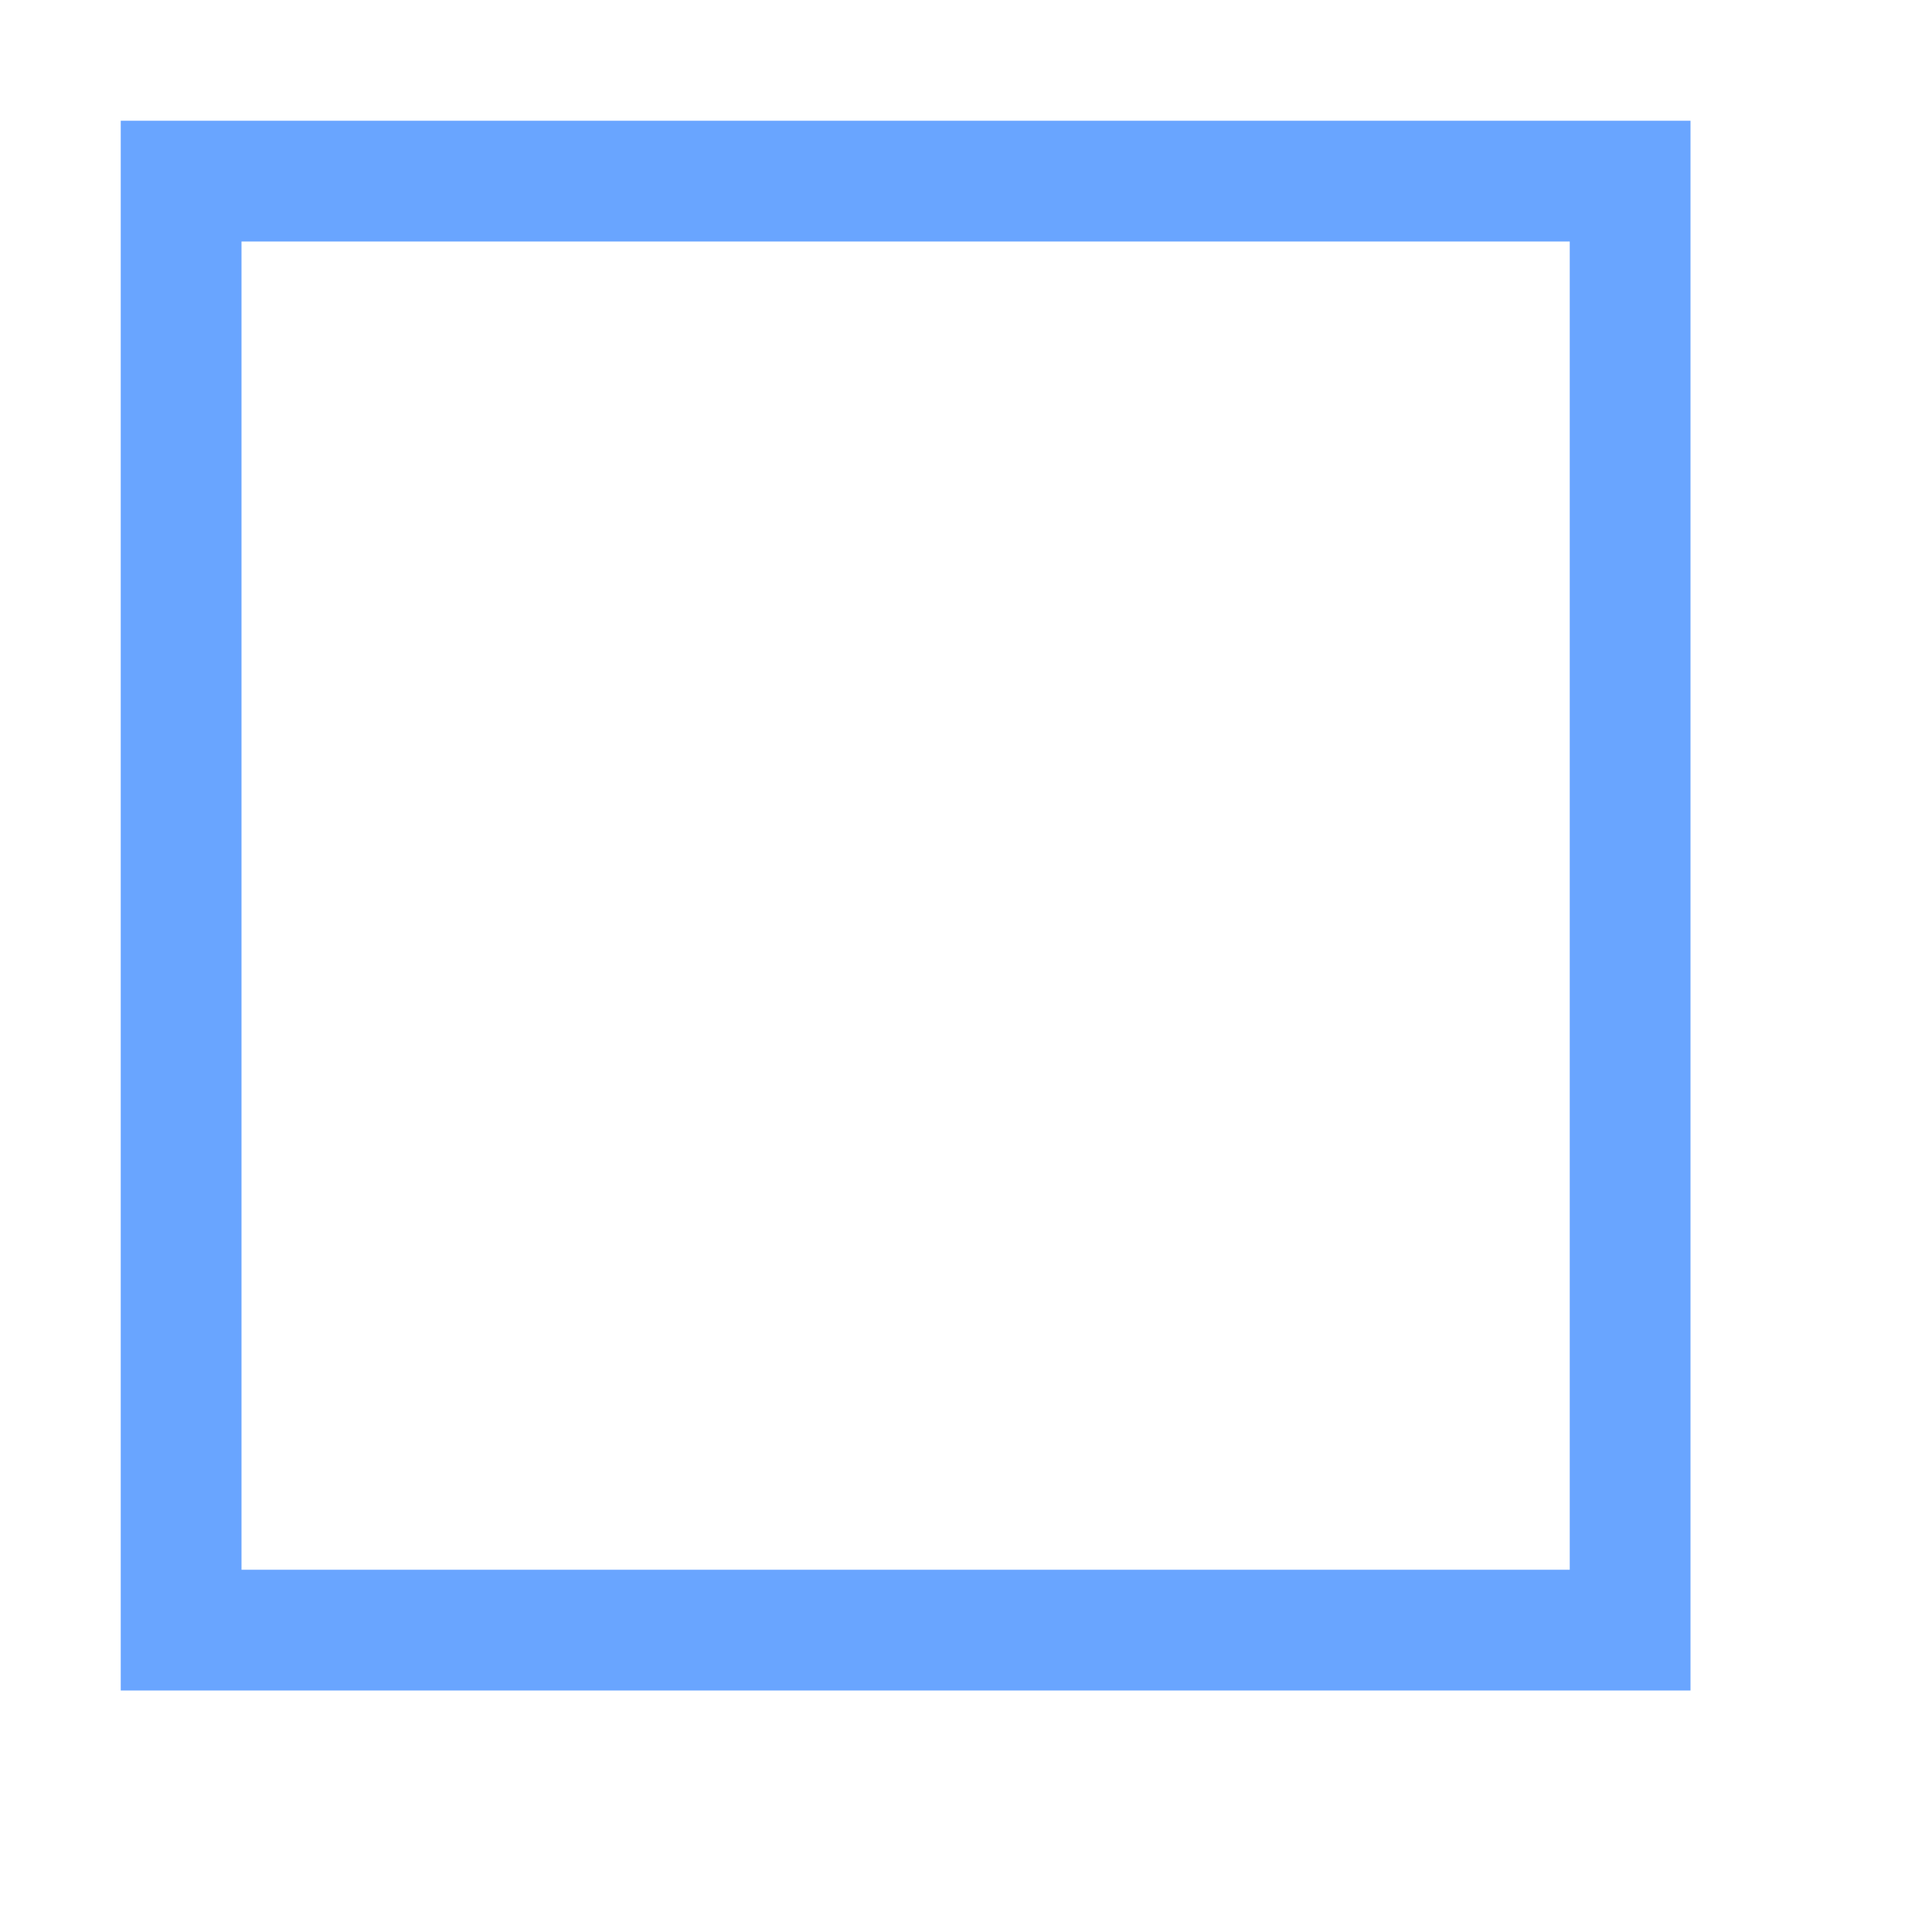
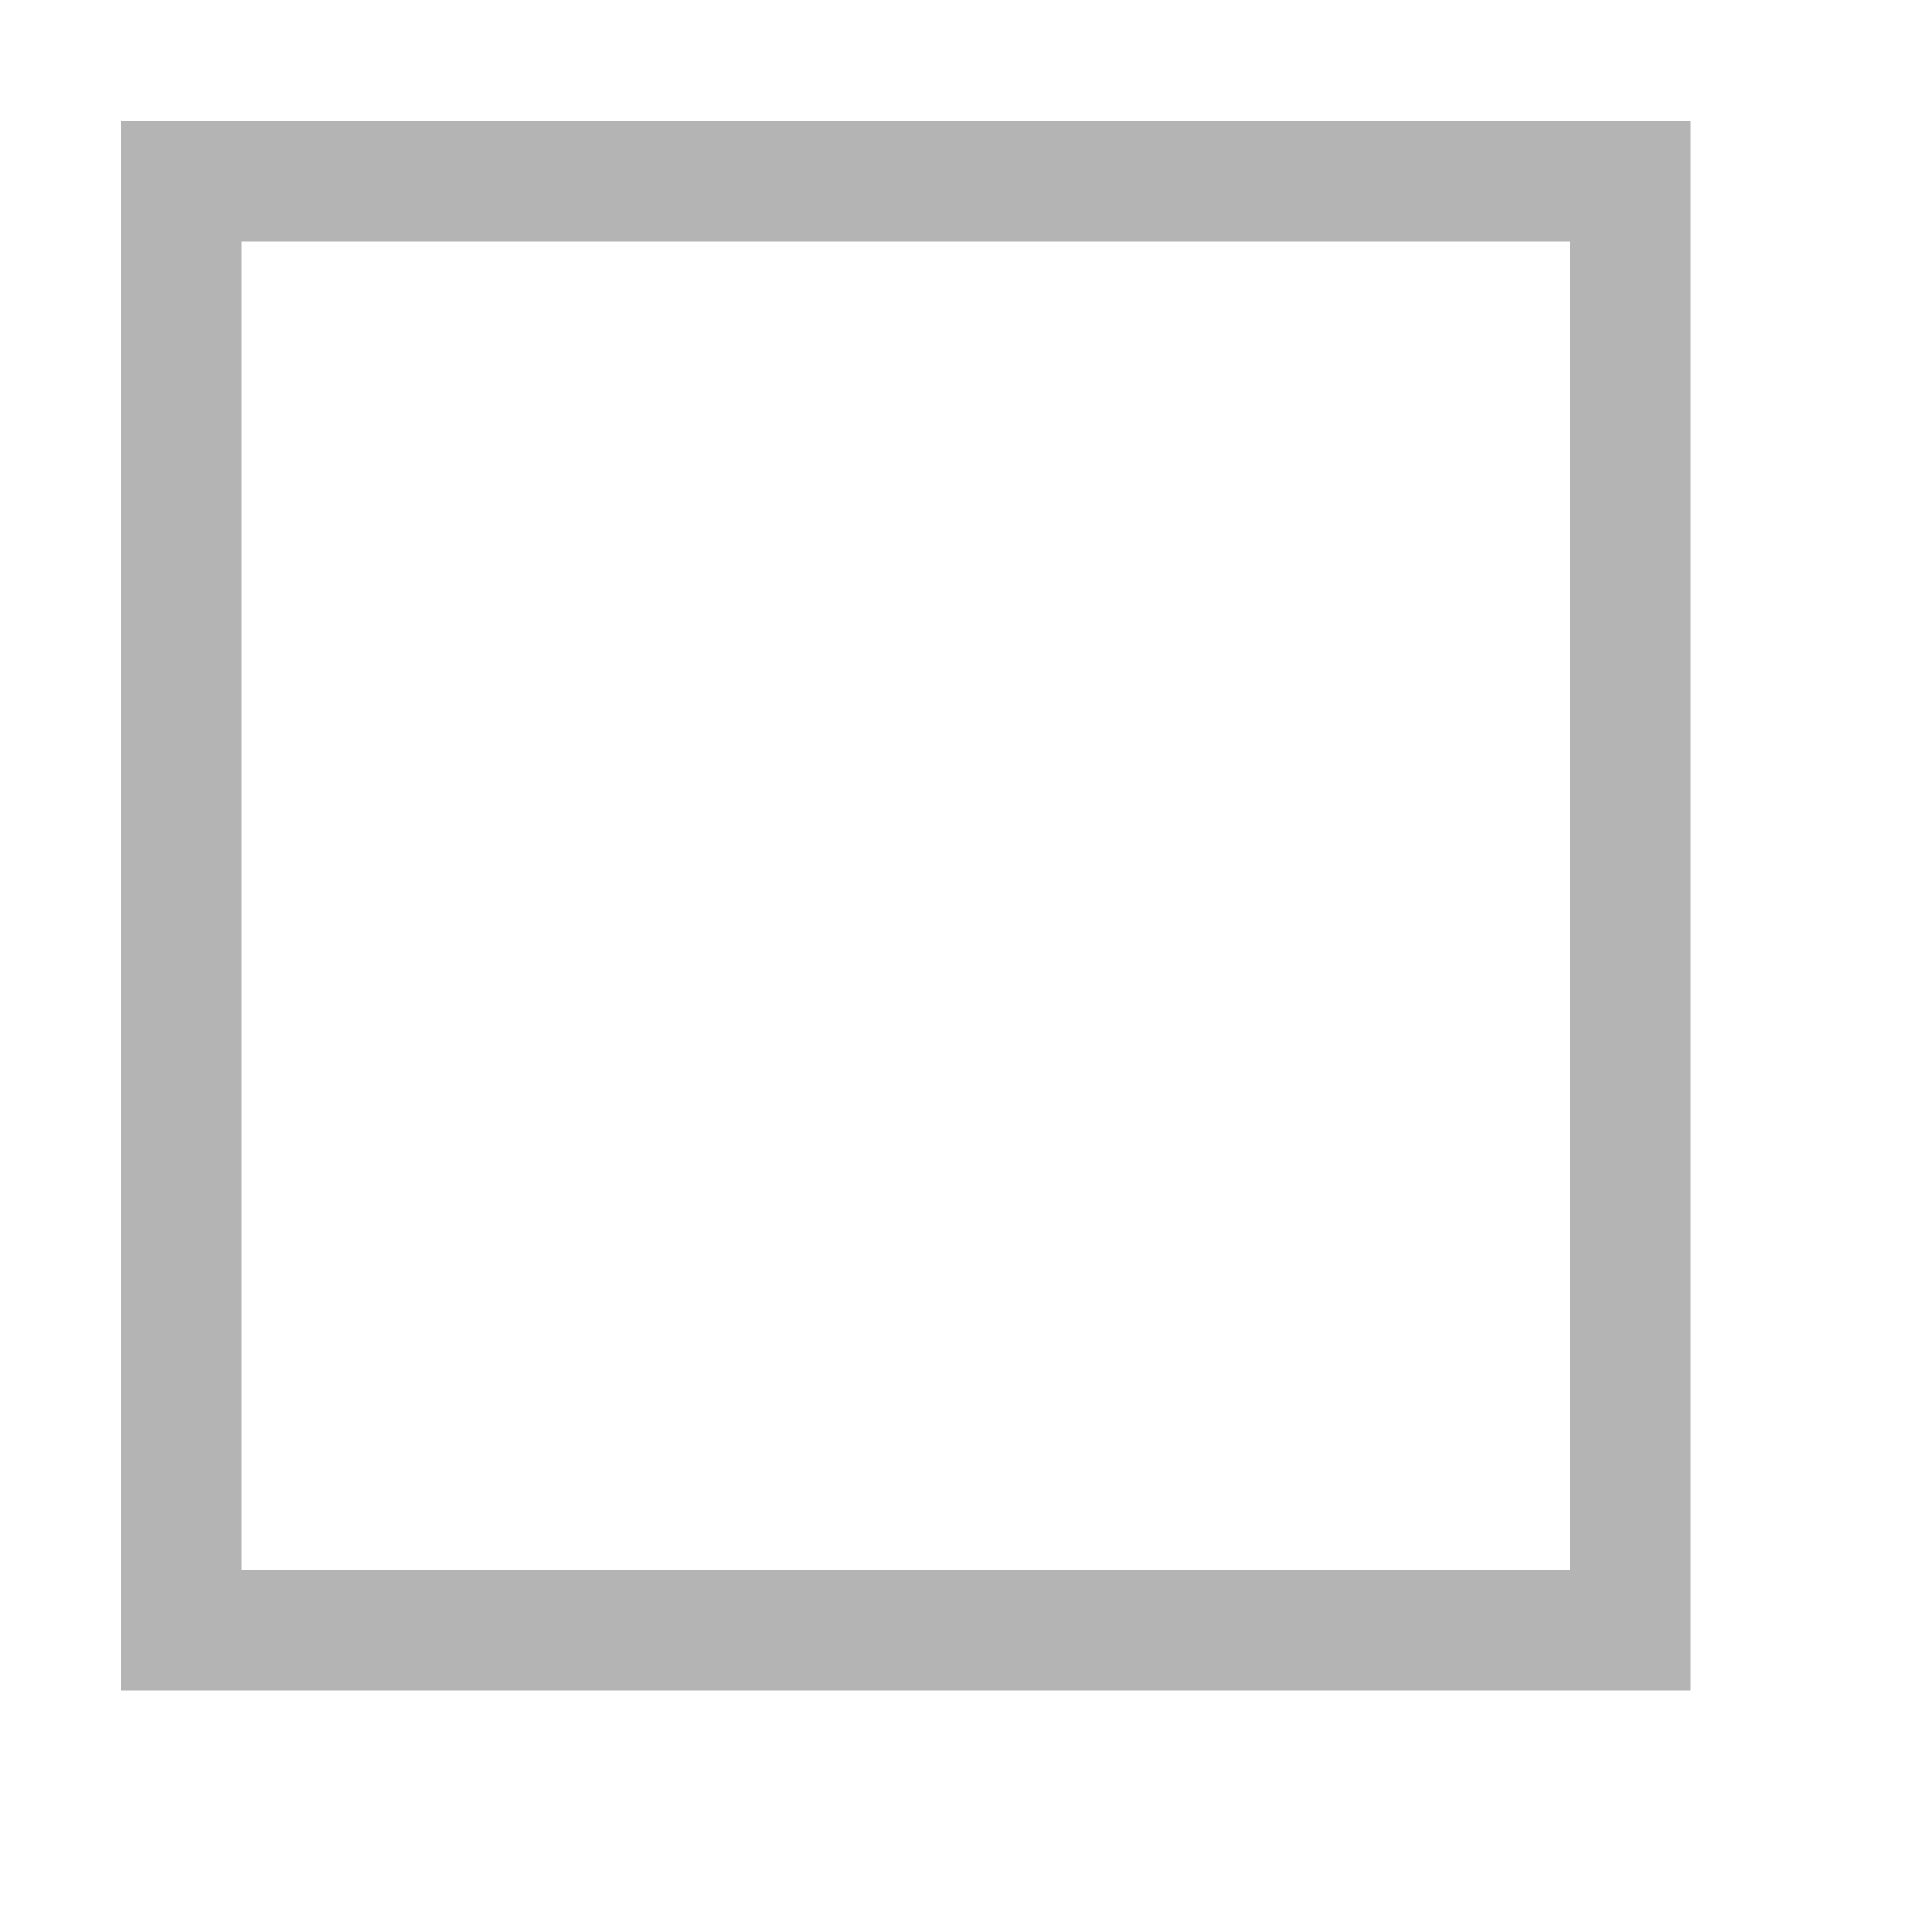
<svg xmlns="http://www.w3.org/2000/svg" width="16" height="16" viewBox="0 0 16 16" id="svg6018" version="1.1">
  <defs id="defs6020" />
  <g id="layer1" transform="translate(0,-1036.362)">
-     <rect ry="0" y="1037.862" x="1.5" height="12" width="12" id="rect6602" style="color:#000000;display:inline;overflow:visible;visibility:visible;opacity:0.7;fill:none;fill-opacity:1;fill-rule:nonzero;stroke:#2a7fff;stroke-width:1;stroke-linecap:butt;stroke-linejoin:miter;stroke-miterlimit:4;stroke-dasharray:none;stroke-dashoffset:0;stroke-opacity:1;marker:none;enable-background:accumulate" />
+     <rect ry="0" y="1037.862" x="1.5" height="12" width="12" id="rect6602" style="color:#000000;display:inline;overflow:visible;visibility:visible;opacity:1;fill:none;fill-opacity:1;fill-rule:nonzero;stroke:#b4b4b4;stroke-width:1;stroke-linecap:butt;stroke-linejoin:miter;stroke-miterlimit:4;stroke-dasharray:none;stroke-dashoffset:0;stroke-opacity:1;marker:none;enable-background:accumulate" />
  </g>
</svg>
